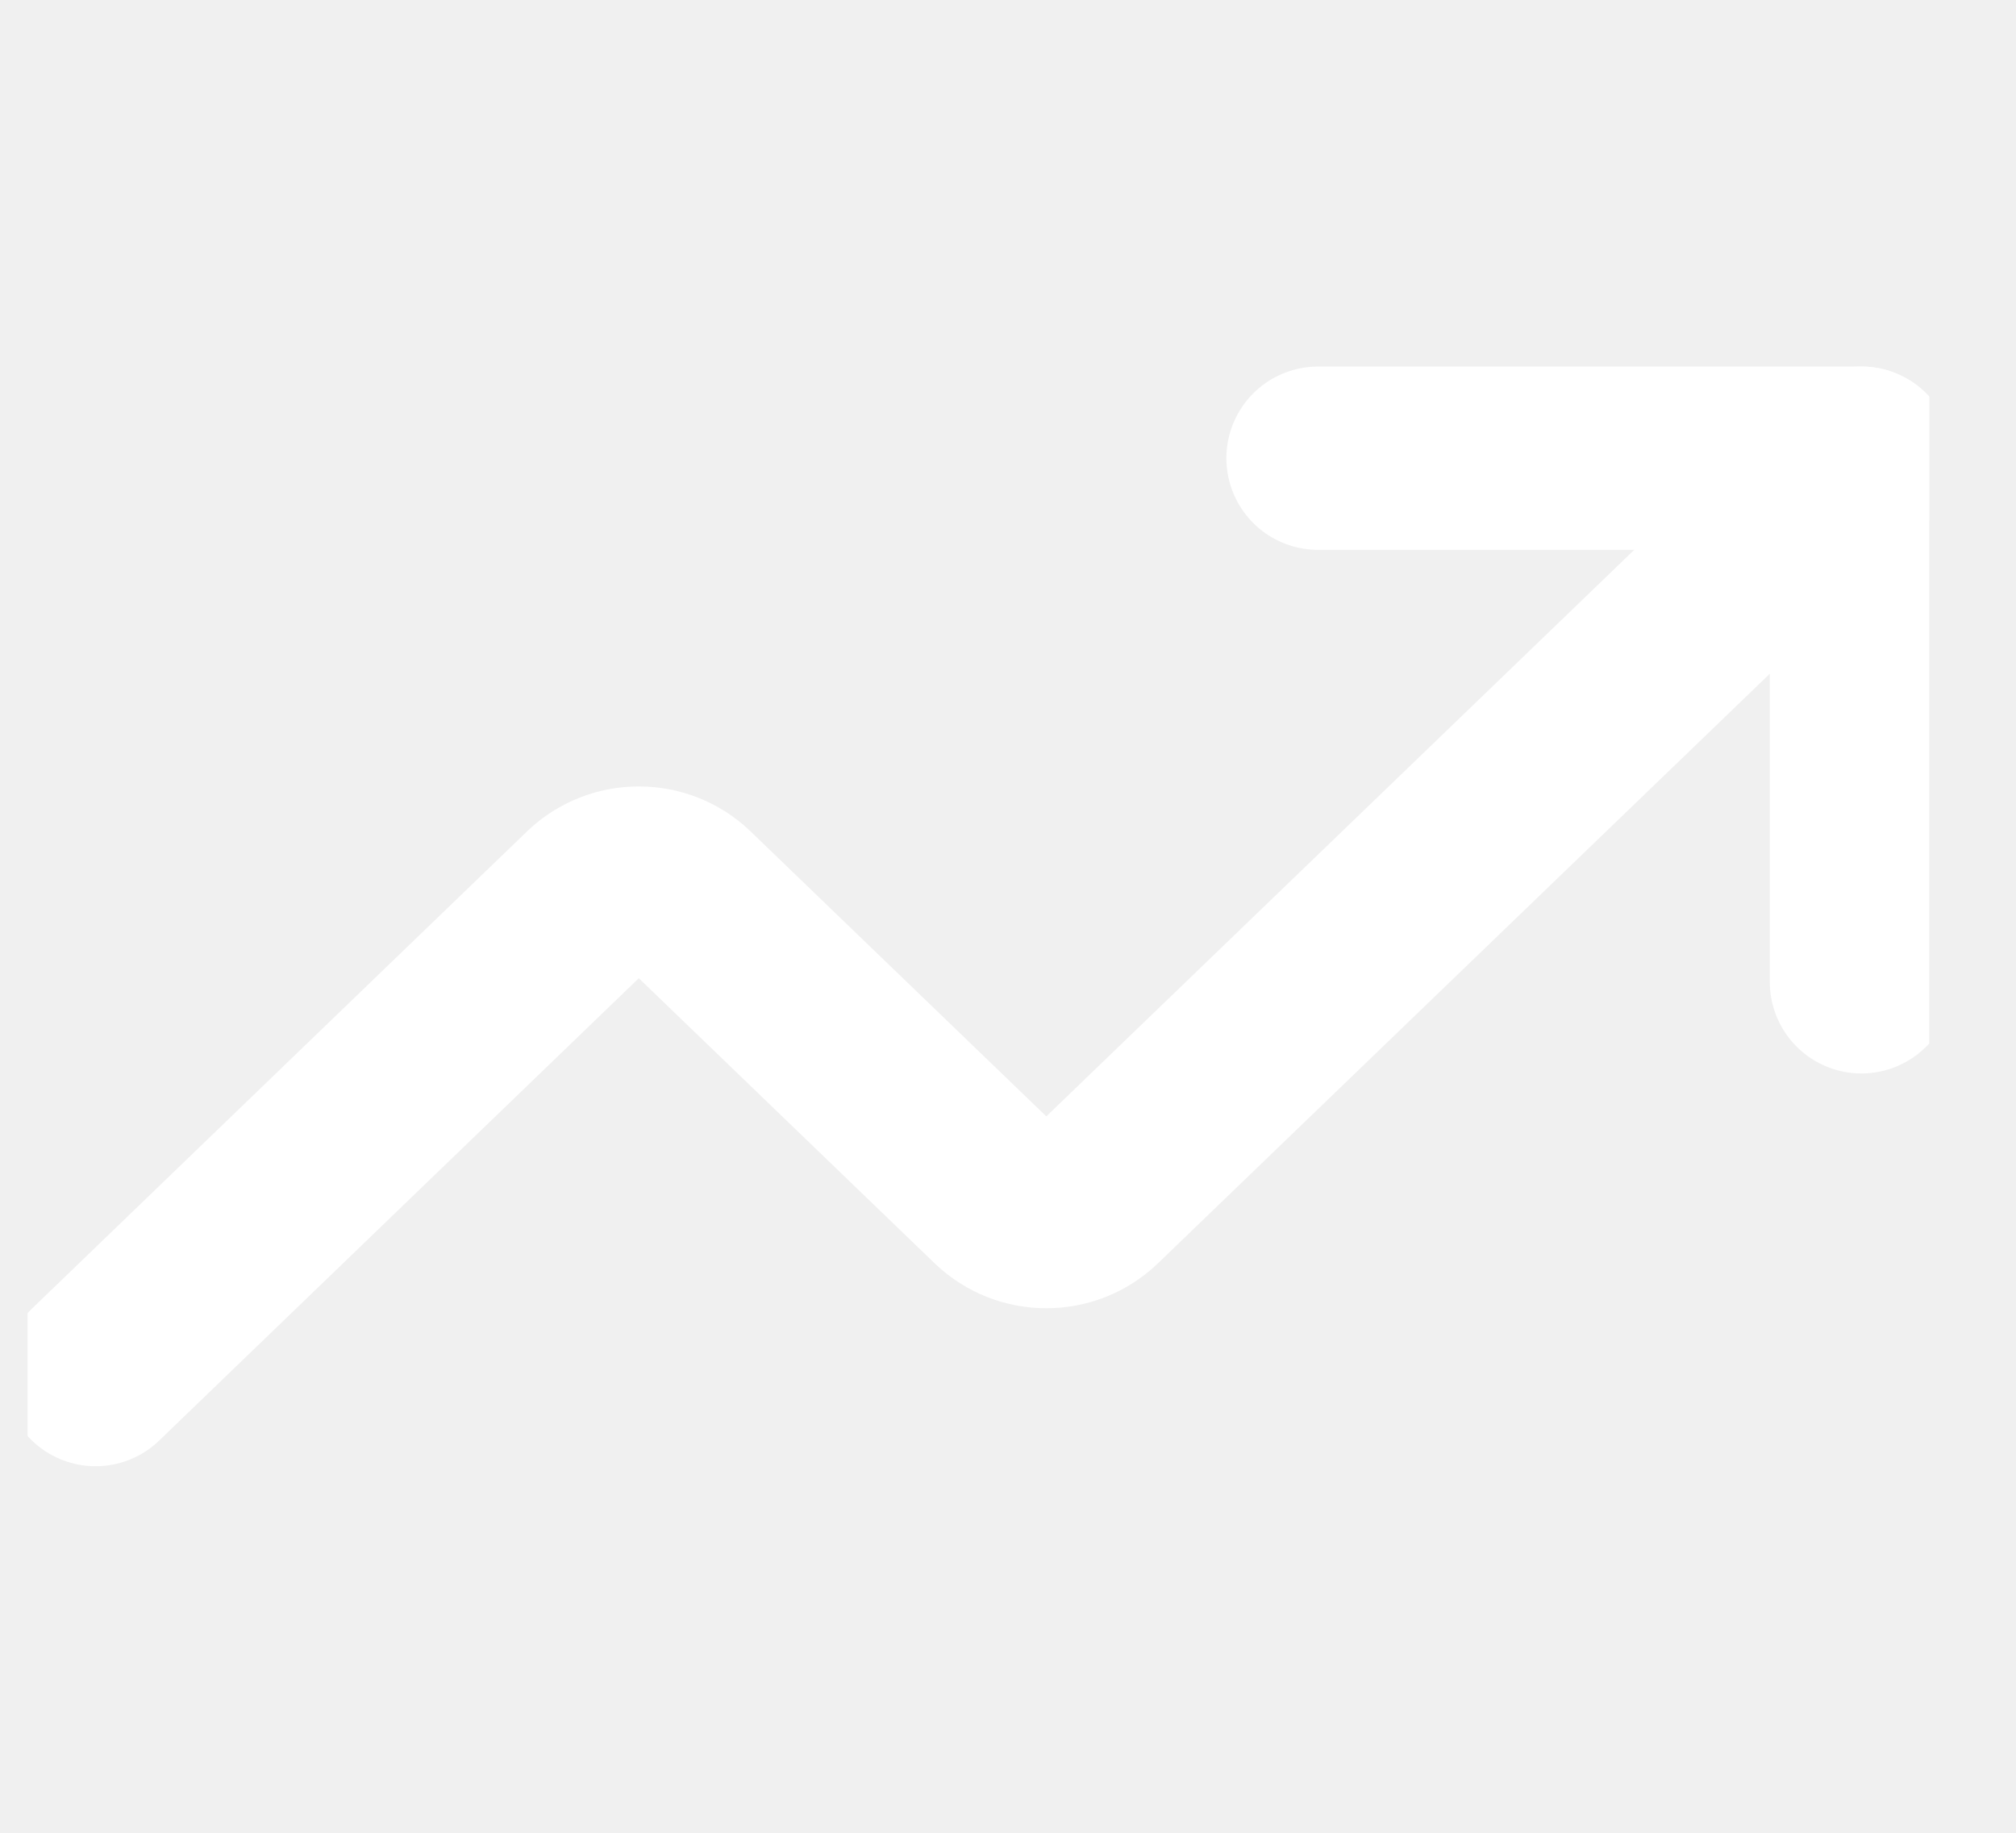
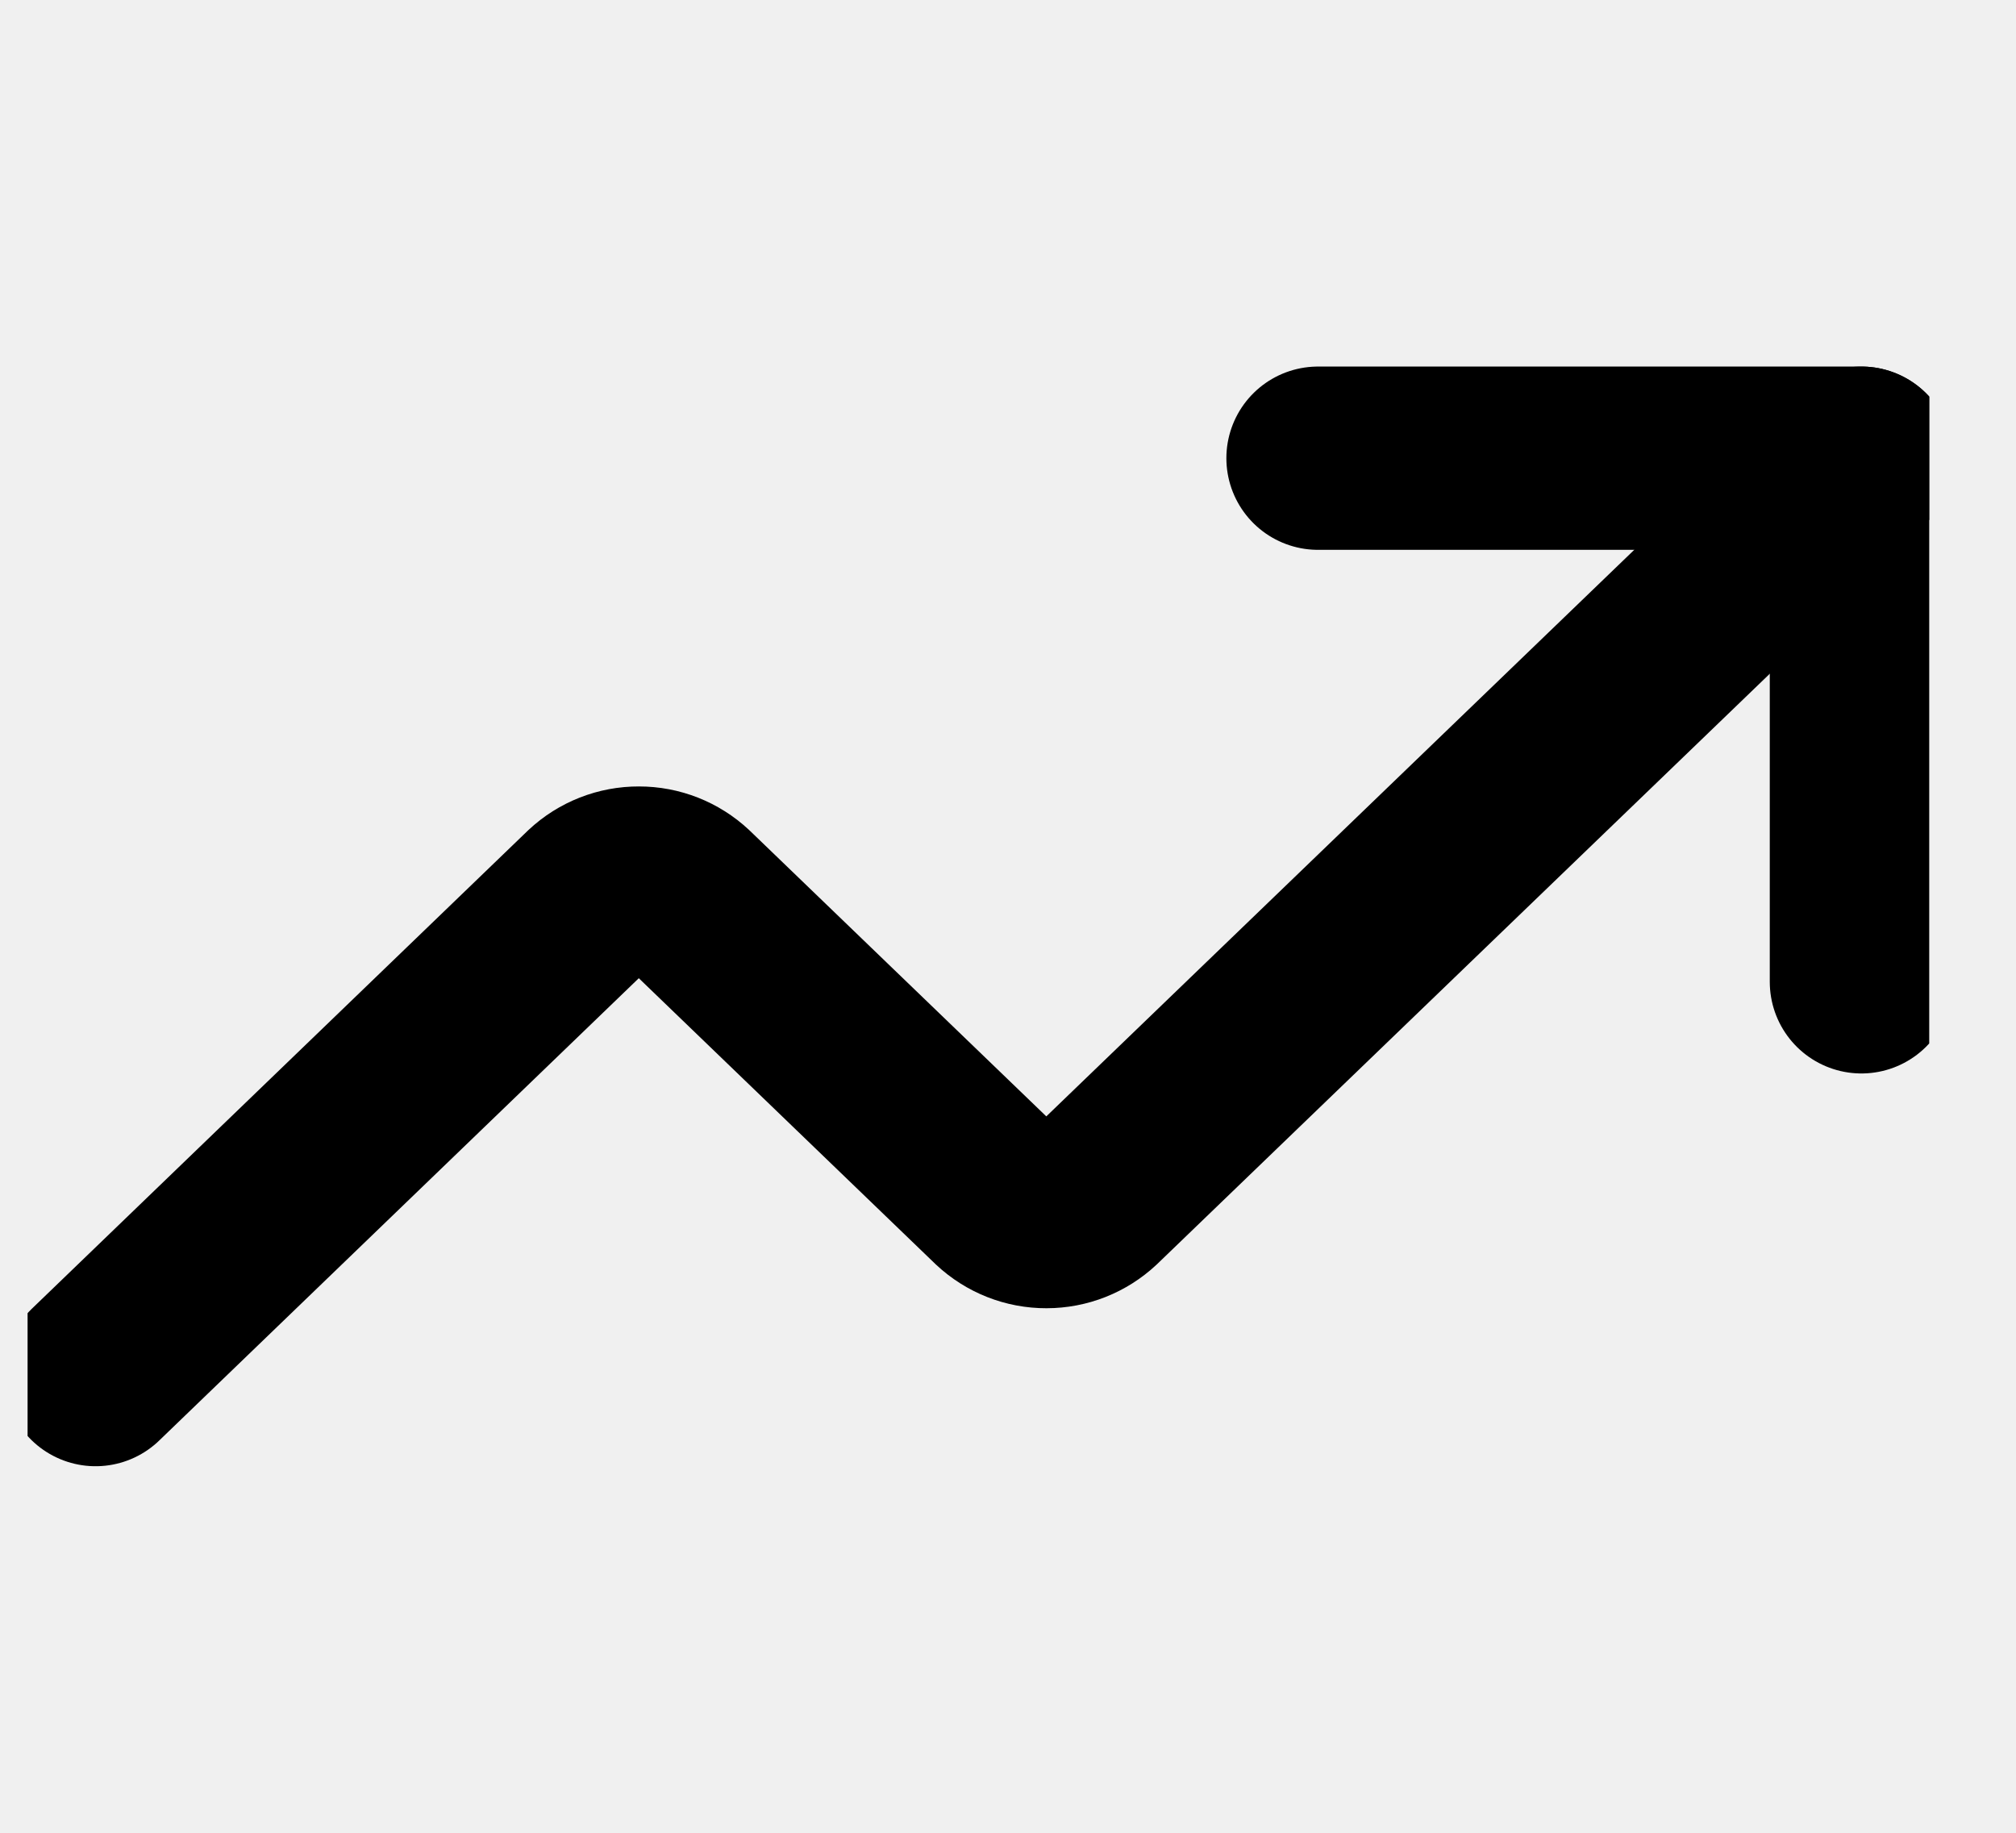
<svg xmlns="http://www.w3.org/2000/svg" width="22" height="20" viewBox="0 0 22 20" fill="none">
-   <g clip-path="url(#a)" stroke="#fff" stroke-width="2" stroke-linecap="round" stroke-linejoin="round">
+   <g clip-path="url(#a)" stroke="#000" stroke-width="2" stroke-linecap="round" stroke-linejoin="round">
    <path d="M14.383 5h5.93v5.714" />
    <path d="m20.313 5-8.376 8.071a.756.756 0 0 1-.518.205.756.756 0 0 1-.52-.205L7.49 9.786a.756.756 0 0 0-.518-.204.756.756 0 0 0-.52.204L1.043 15" />
  </g>
  <defs>
    <clipPath id="a">
-       <path fill="#fff" d="M.301 0h20.752v20H.301z" />
+       <path fill="#000" d="M.301 0h20.752v20H.301z" />
    </clipPath>
  </defs>
</svg>
